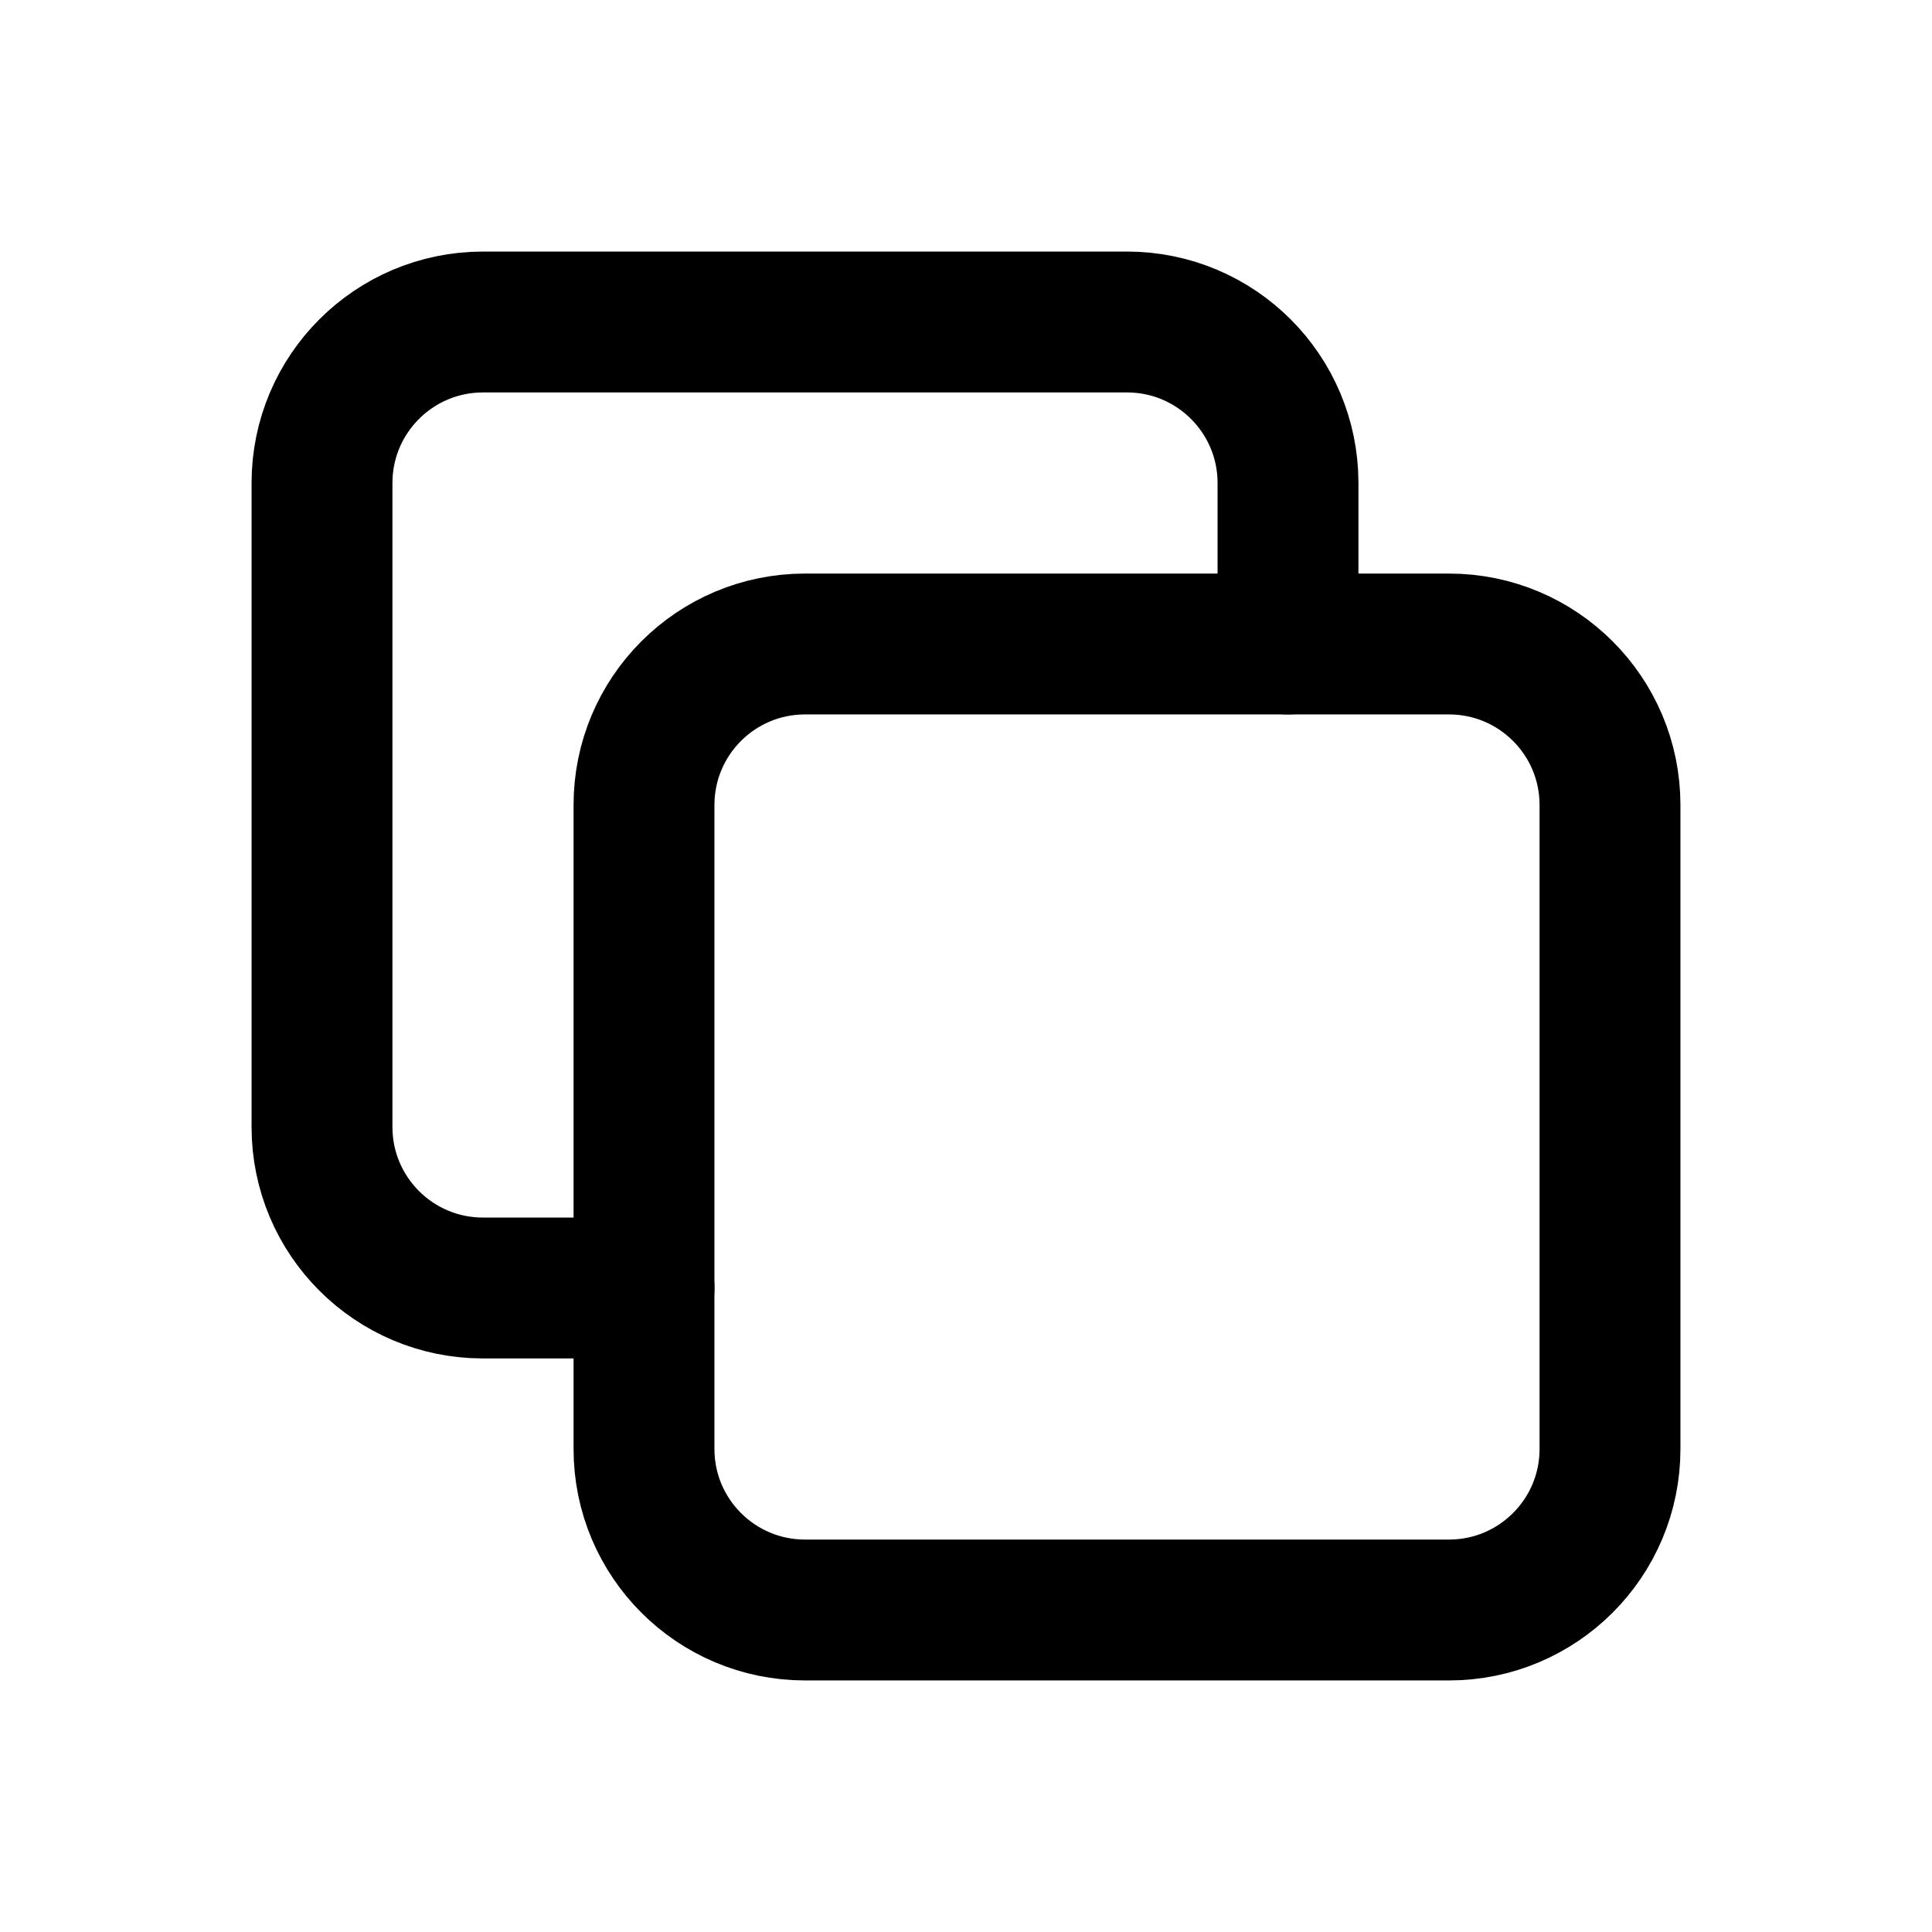
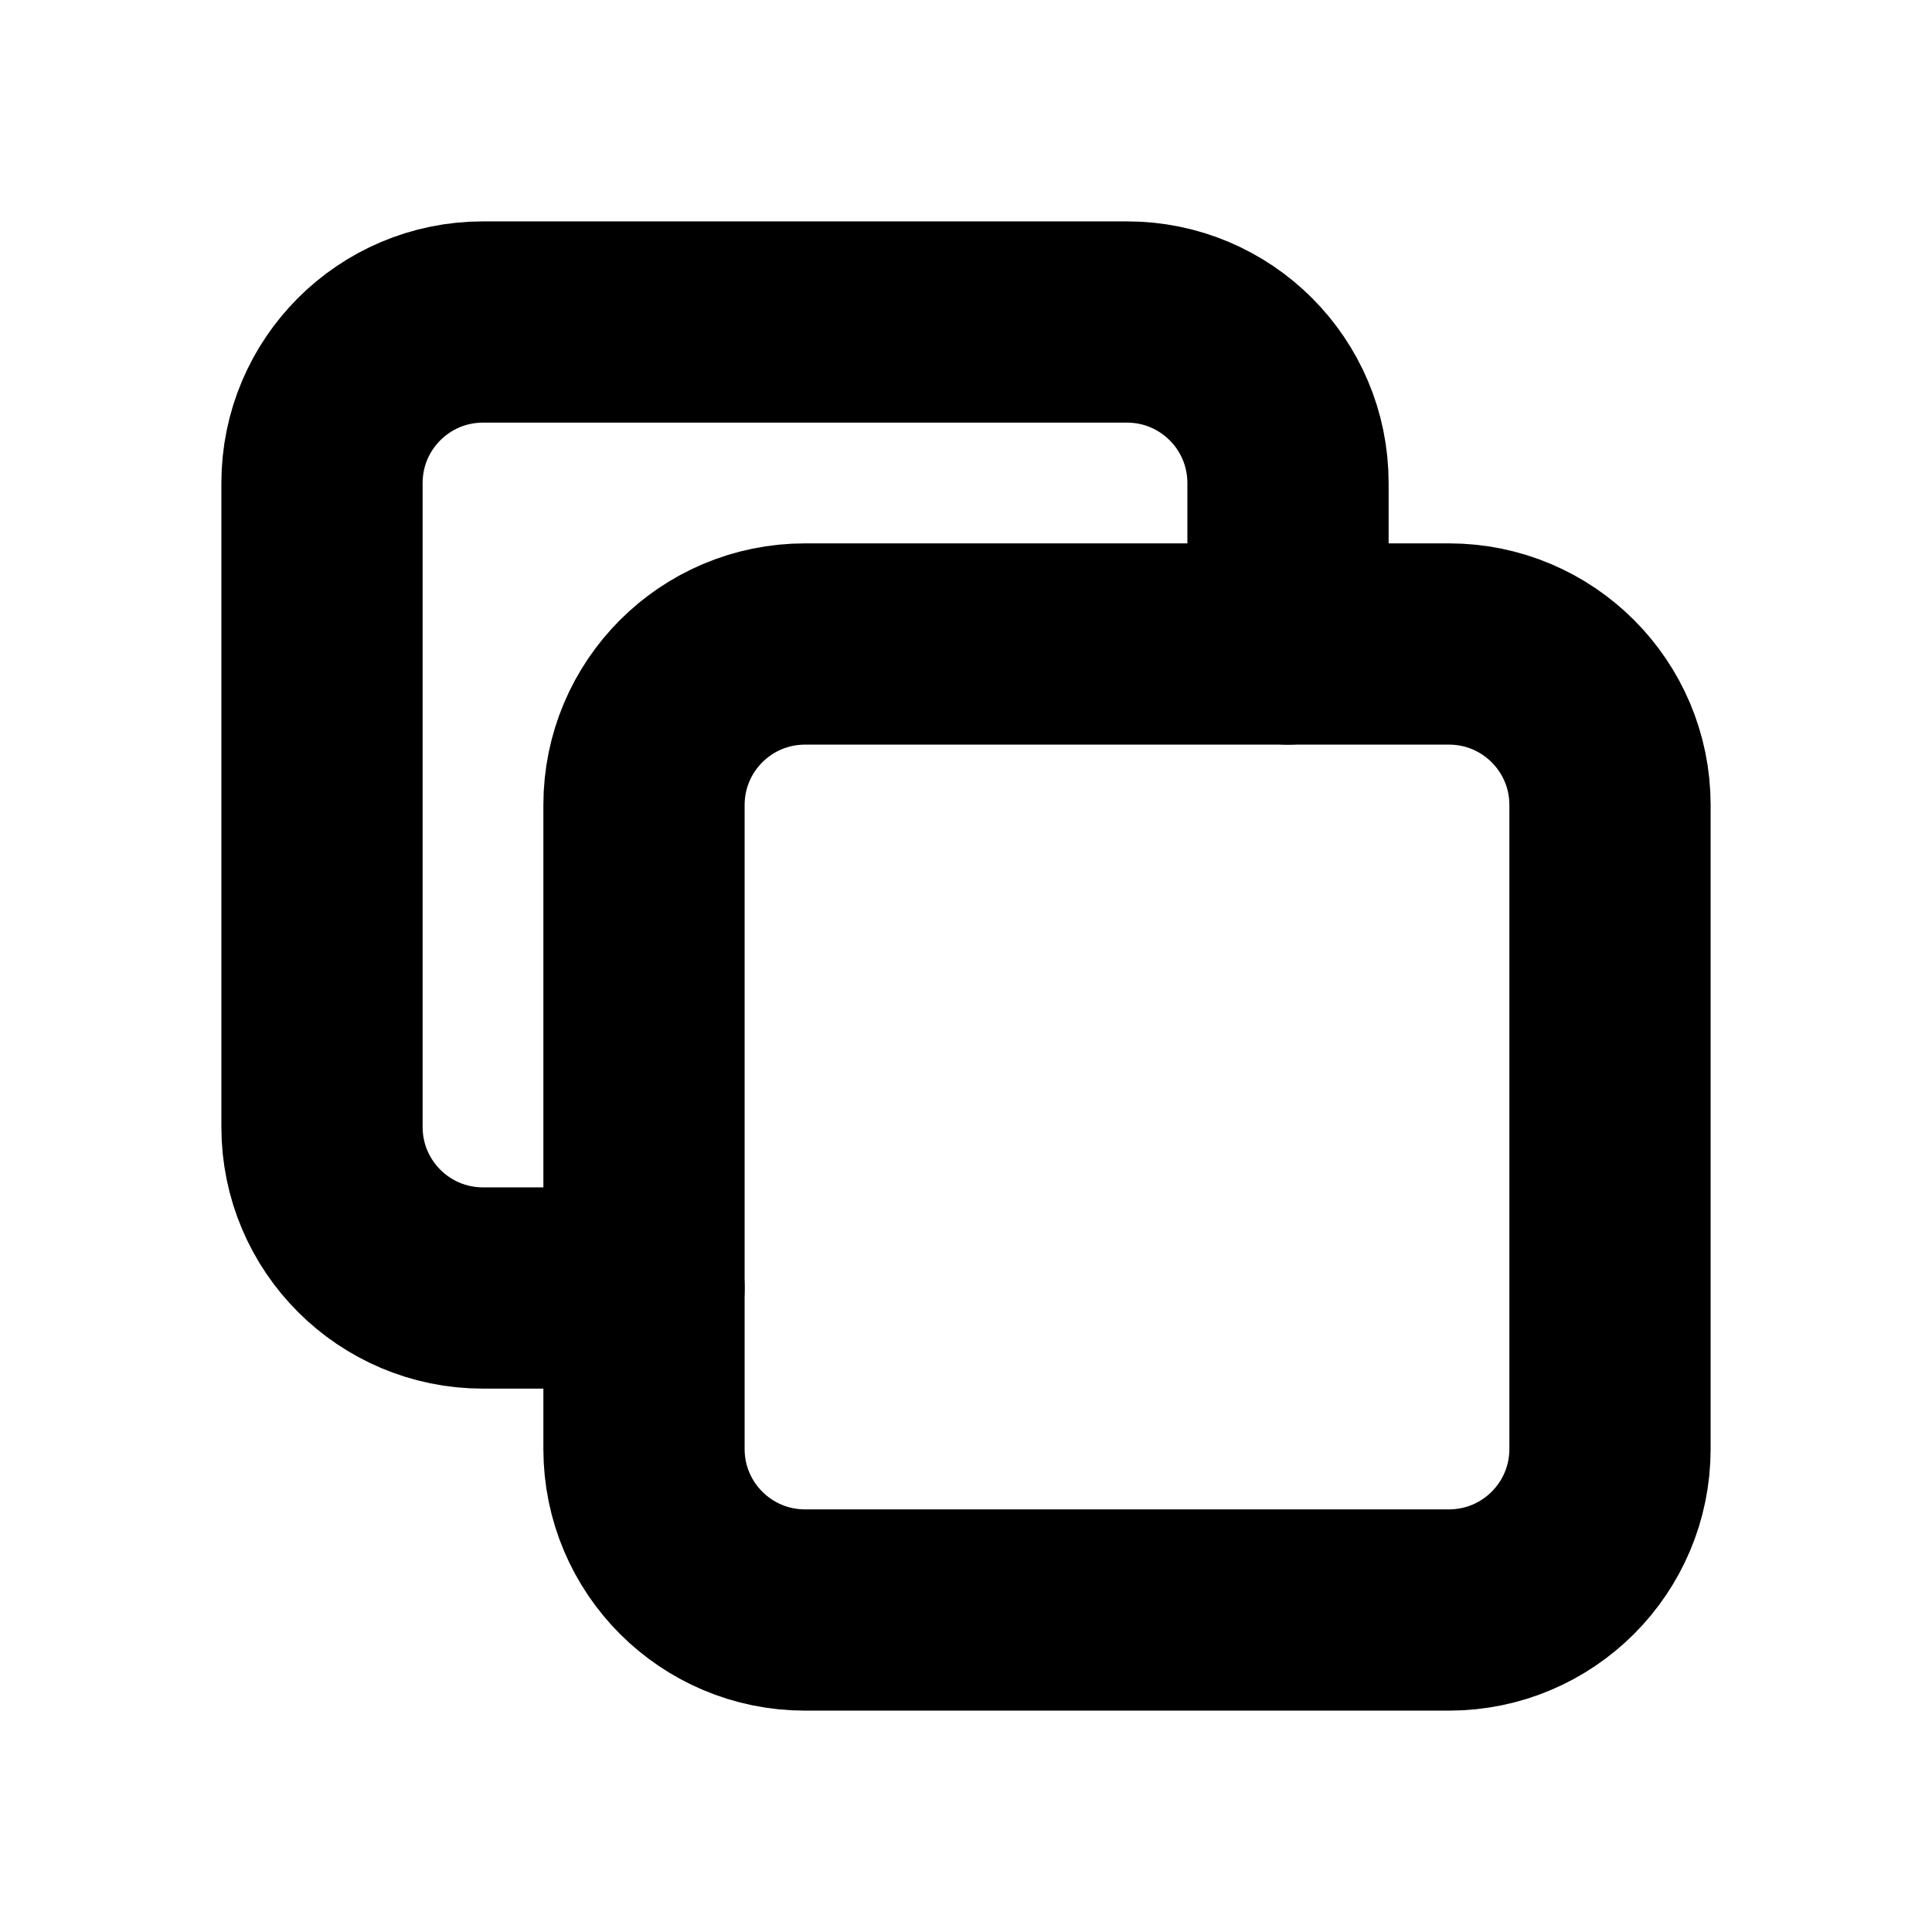
- <svg xmlns="http://www.w3.org/2000/svg" width="24" height="24" viewBox="0 0 24 24" fill="none" stroke="#000000" stroke-width="1.75" stroke-linecap="round" stroke-linejoin="round">
+ <svg xmlns="http://www.w3.org/2000/svg" width="24" height="24" viewBox="0 0 24 24" fill="none" stroke="#000000" stroke-width="2.5" stroke-linecap="round" stroke-linejoin="round">
  <path d="M8 8m0 2a2 2 0 0 1 2-2h8a2 2 0 0 1 2 2v8a2 2 0 0 1-2 2h-8a2 2 0 0 1-2-2z" />
  <path d="M16 8V6a2 2 0 0 0-2-2H6a2 2 0 0 0-2 2v8a2 2 0 0 0 2 2h2" />
</svg>
